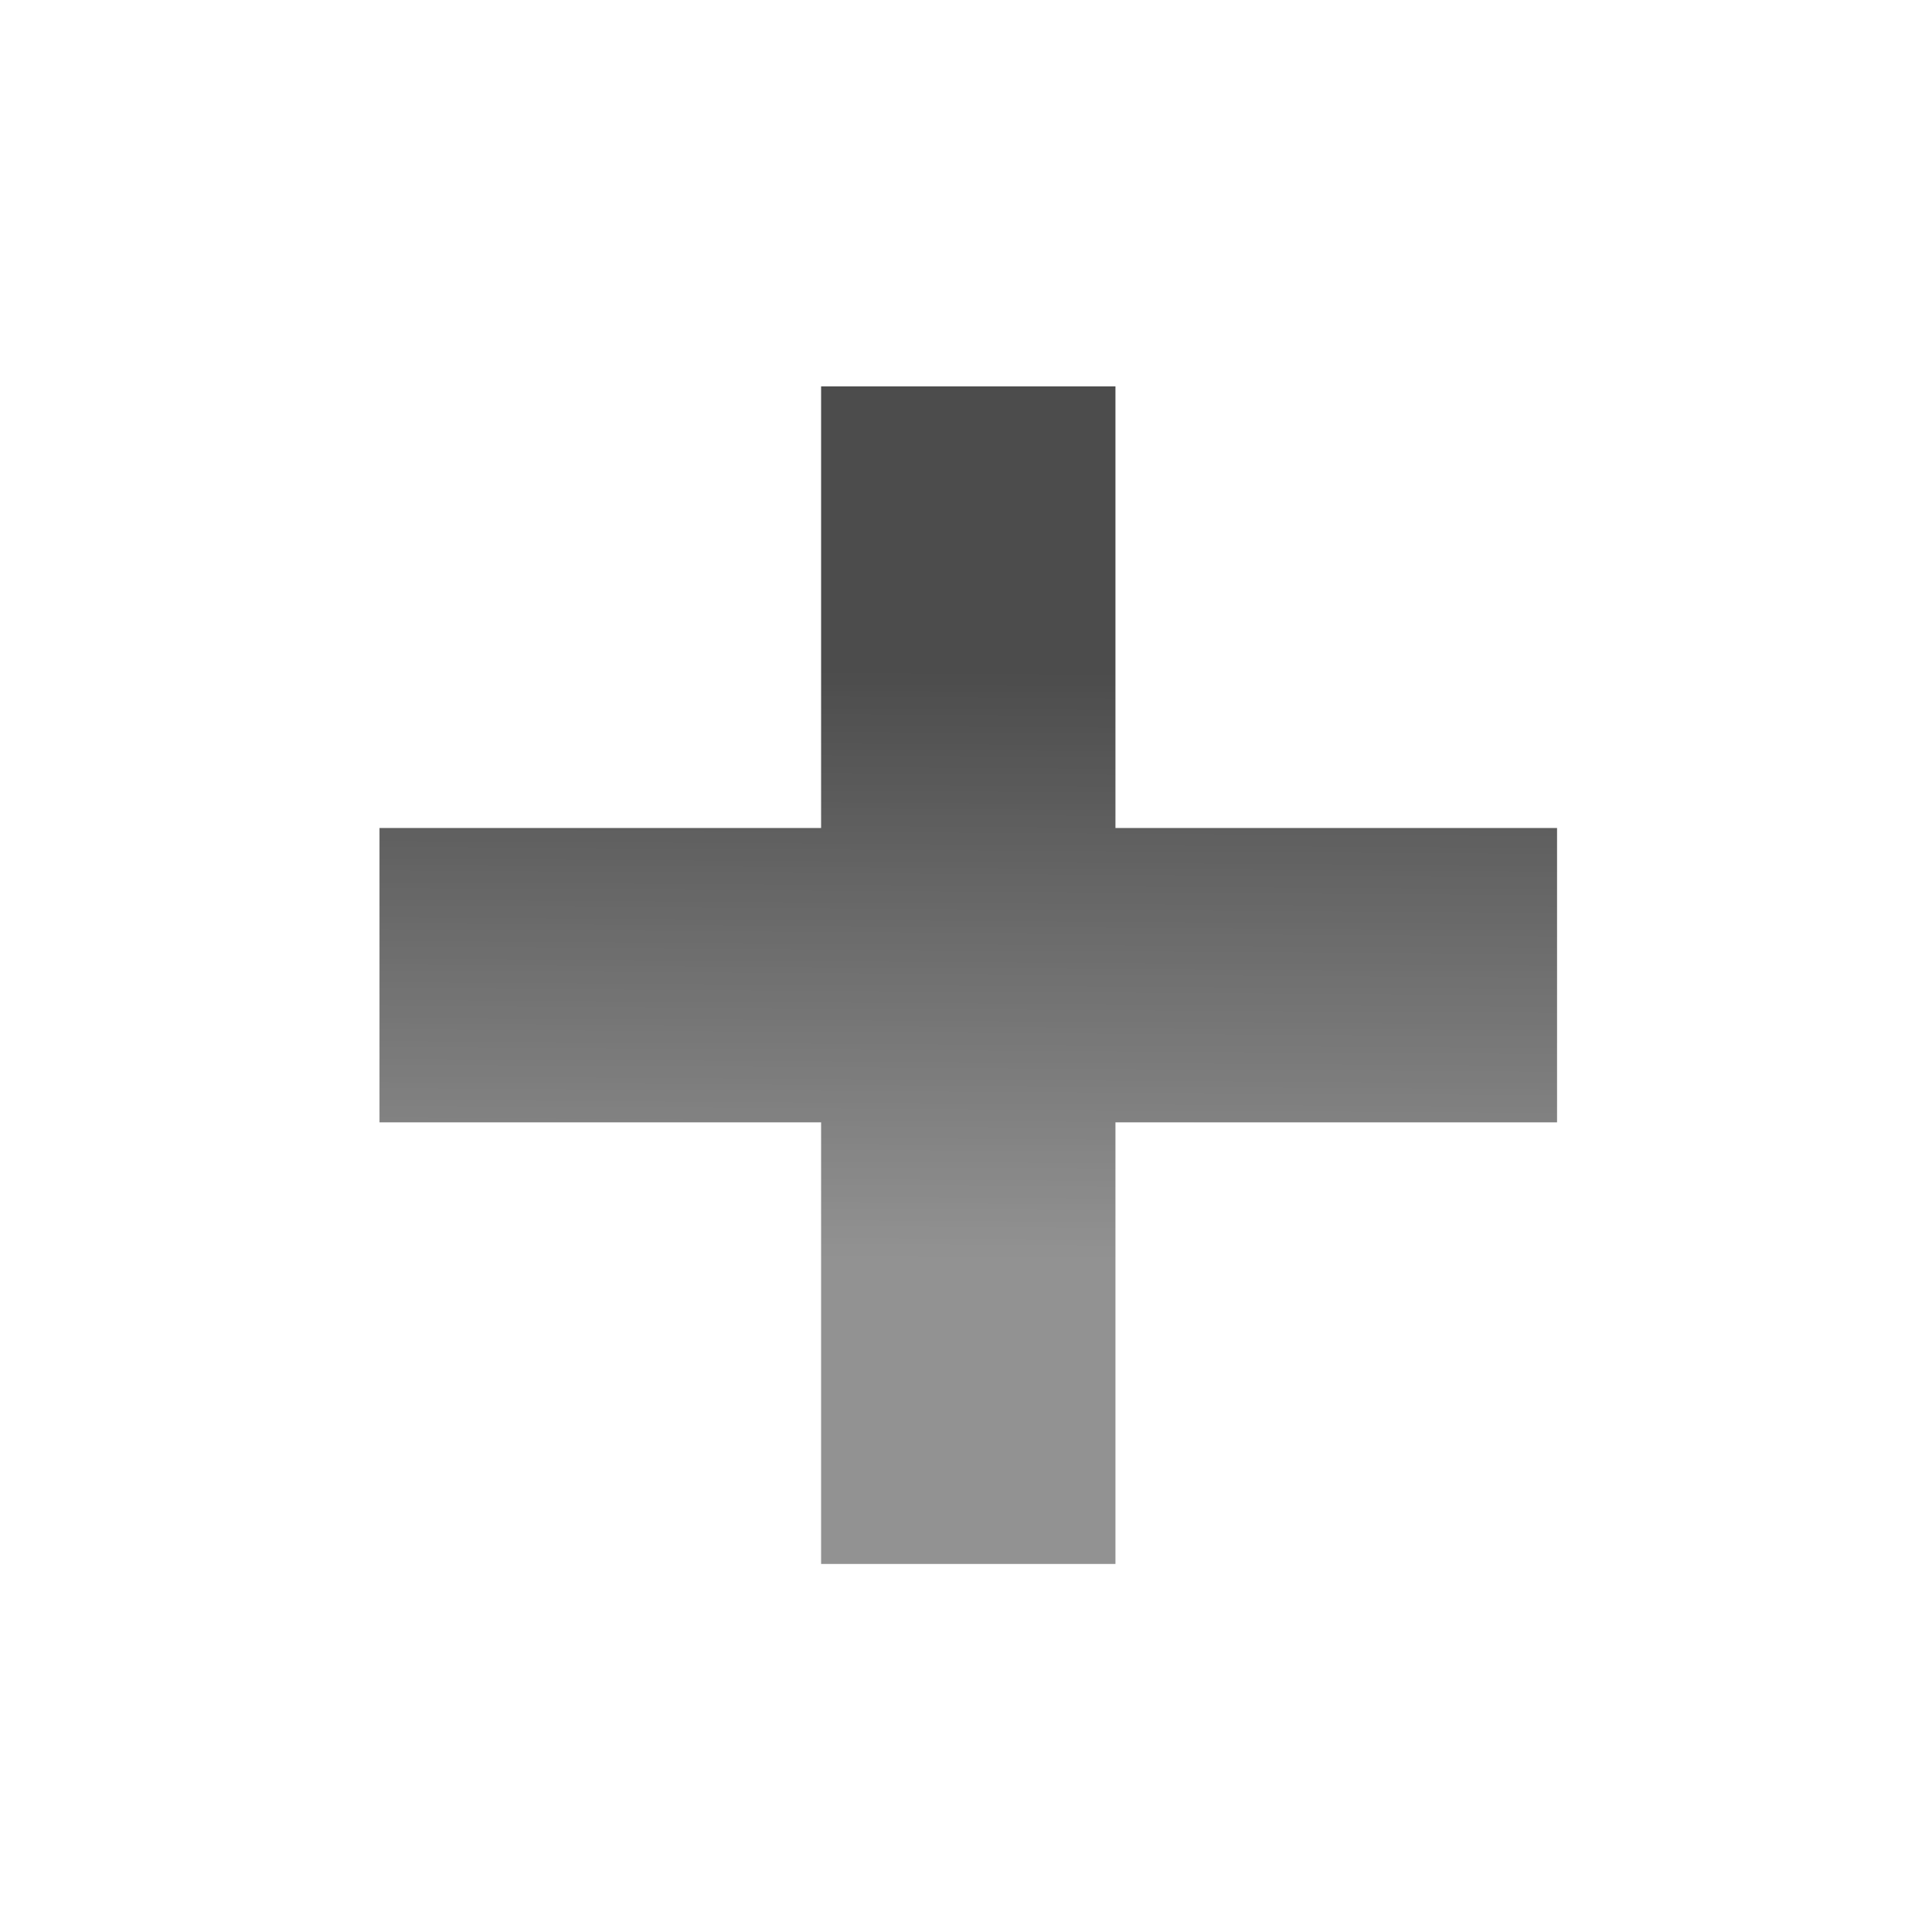
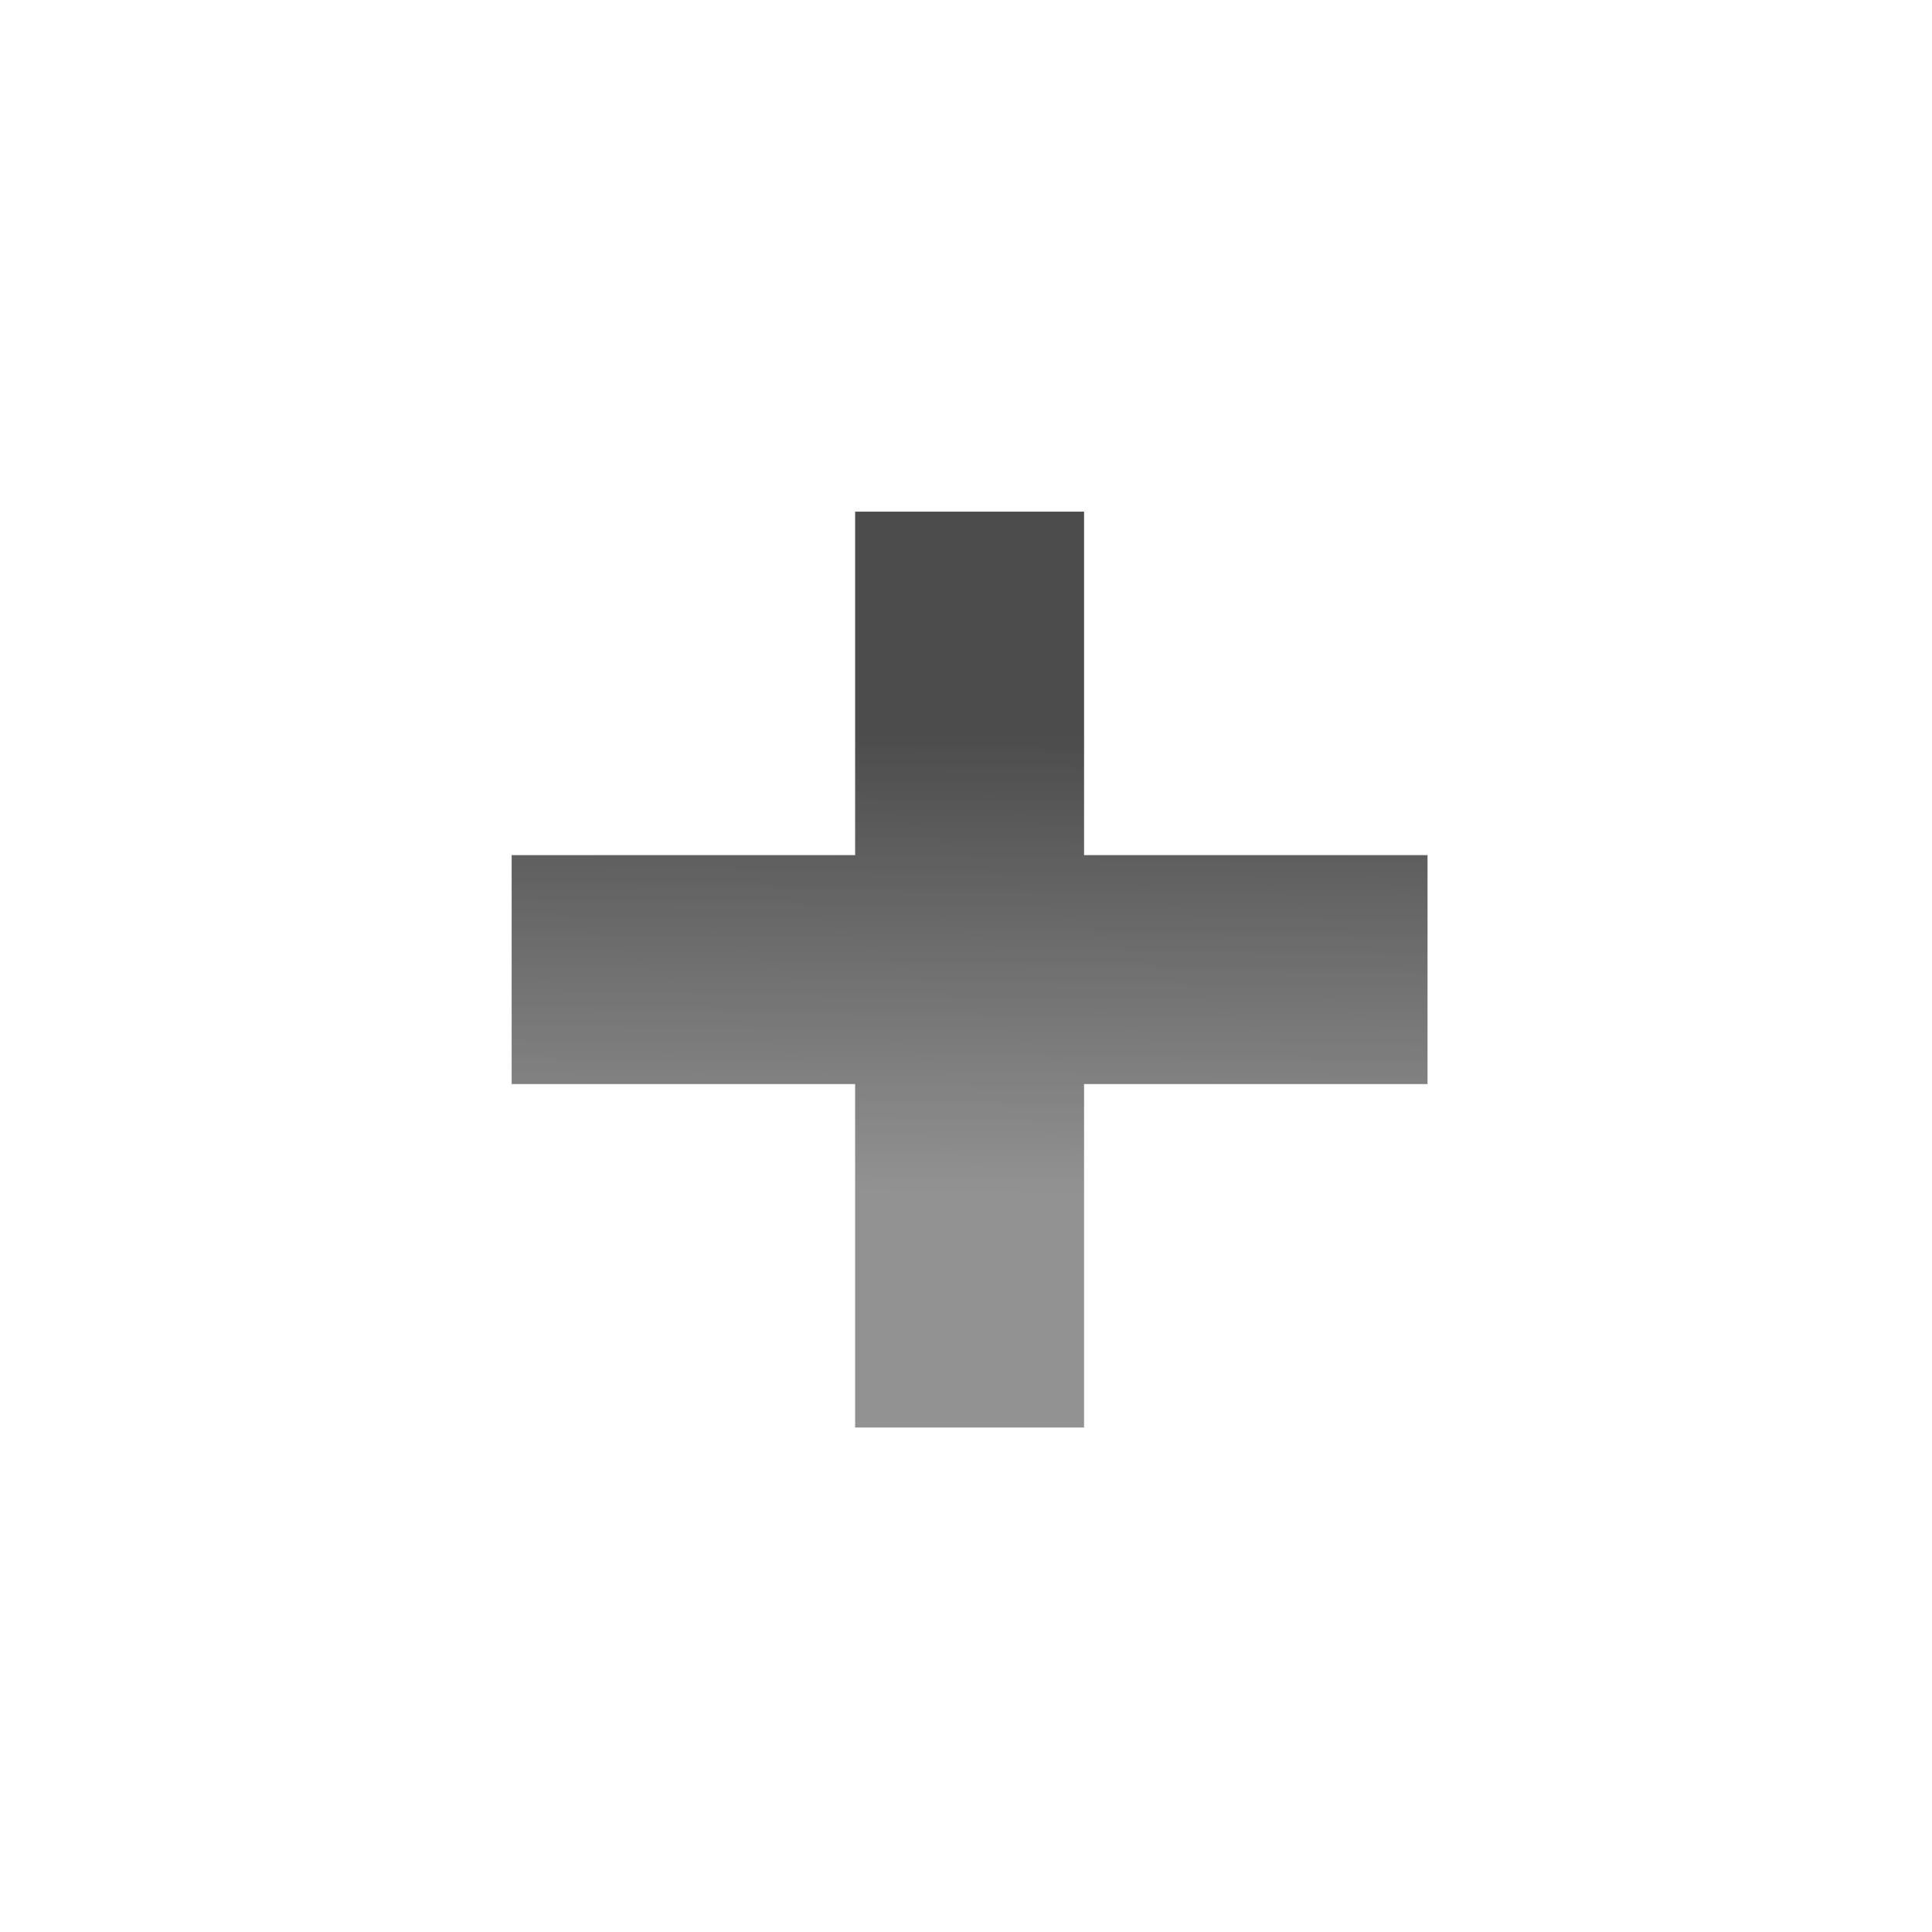
- <svg xmlns="http://www.w3.org/2000/svg" xmlns:xlink="http://www.w3.org/1999/xlink" width="14" height="14" version="1.1" style="enable-background:new" id="svg8">
+ <svg xmlns="http://www.w3.org/2000/svg" xmlns:xlink="http://www.w3.org/1999/xlink" width="18" height="18" version="1.1" style="enable-background:new" id="svg8">
  <defs id="defs12">
-     <linearGradient x1="6.931" y1="7.844" x2="11.17" y2="12.083" id="linearGradient2388" xlink:href="#linearGradient3587-6-5" gradientUnits="userSpaceOnUse" gradientTransform="matrix(0.7542472,0.7542472,-0.7542472,0.7542472,9.279691,-7.449341)" />
+     <linearGradient id="linearGradient4507">
+       <stop offset="0" style="stop-color:#fafafa;stop-opacity:0.855" id="stop4503" />
+       <stop offset="1" style="stop-color:#646464;stop-opacity:1" id="stop4505" />
+     </linearGradient>
    <linearGradient id="linearGradient3587-6-5">
+       <stop offset="0" style="stop-color:#000000;stop-opacity:1" id="stop4498" />
+       <stop offset="1" style="stop-color:#646464;stop-opacity:1" id="stop4500" />
+     </linearGradient>
+     <linearGradient x1="6.931" y1="7.844" x2="11.17" y2="12.083" id="linearGradient2388" xlink:href="#linearGradient3587-6-5-0" gradientUnits="userSpaceOnUse" gradientTransform="matrix(0.7542472,0.7542472,-0.7542472,0.7542472,9.279691,-7.449341)" />
+     <linearGradient id="linearGradient3587-6-5-0">
      <stop id="stop3589-9-2" style="stop-color:#000000;stop-opacity:1" offset="0" />
      <stop id="stop3591-7-4" style="stop-color:#646464;stop-opacity:1" offset="1" />
    </linearGradient>
-     <linearGradient x1="7.08" y1="7.694" x2="11.318" y2="11.932" id="linearGradient2388-5" xlink:href="#linearGradient3587-6-5" gradientUnits="userSpaceOnUse" gradientTransform="matrix(0.7542472,0.7542472,-0.7542472,0.7542472,9.279408,-7.449363)" />
-     <linearGradient x1="6.931" y1="7.844" x2="11.17" y2="12.083" id="linearGradient2388-8" xlink:href="#linearGradient3587-6-5" gradientUnits="userSpaceOnUse" gradientTransform="matrix(0.7542472,0.7542472,-0.7542472,0.7542472,9.279408,-7.449363)" />
-     <linearGradient x1="7.08" y1="7.694" x2="11.318" y2="11.932" id="linearGradient2388-0" xlink:href="#linearGradient2402" gradientUnits="userSpaceOnUse" gradientTransform="rotate(45,12.02477,7.565117)" />
-     <linearGradient id="linearGradient2402">
-       <stop id="stop2404" style="stop-color:#4d86b2;stop-opacity:1" offset="0" />
-       <stop id="stop2406" style="stop-color:#8ab9dd;stop-opacity:1" offset="1" />
-     </linearGradient>
-     <linearGradient xlink:href="#linearGradient3587-6-5" id="linearGradient4152" x1="7.676" y1="1040.398" x2="7.666" y2="1042.292" gradientUnits="userSpaceOnUse" gradientTransform="matrix(1.958857,0,0,2.252685,-8.256764,-2338.827)" />
+     <linearGradient x1="7.08" y1="7.694" x2="11.318" y2="11.932" id="linearGradient2388-5" xlink:href="#linearGradient4507" gradientUnits="userSpaceOnUse" gradientTransform="matrix(0.7515854,0.7568997,-0.7568997,0.7515854,31.8217,-5.317321)" />
+     <linearGradient x1="6.931" y1="7.844" x2="11.17" y2="12.083" id="linearGradient2388-9" xlink:href="#linearGradient3587-6-5" gradientUnits="userSpaceOnUse" gradientTransform="matrix(0.7542472,0.7542472,-0.7542472,0.7542472,-13.23212,-10.31706)" />
+     <linearGradient xlink:href="#linearGradient3587-6-5" id="linearGradient4152" x1="7.676" y1="1040.398" x2="7.666" y2="1042.292" gradientUnits="userSpaceOnUse" gradientTransform="matrix(1.958857,0,0,2.252685,-6.239764,-2336.861)" />
  </defs>
-   <path style="opacity:0.7;fill:url(#linearGradient4152);fill-opacity:1;fill-rule:evenodd;stroke:none;stroke-width:1.067px;stroke-linecap:butt;stroke-linejoin:miter;stroke-opacity:1" d="M 5.95,2.8 V 6 H 2.75 V 8.133 H 5.95 V 11.333 H 8.083 V 8.133 H 11.283 V 6 H 8.083 V 2.8 Z" id="rect3336" />
+   <path style="opacity:0.7;fill:url(#linearGradient4152);fill-opacity:1;fill-rule:evenodd;stroke:none;stroke-width:1.067px;stroke-linecap:butt;stroke-linejoin:miter;stroke-opacity:1;enable-background:new" d="m 7.967,4.767 v 3.2 h -3.2 V 10.1 h 3.2 v 3.2 h 2.133 v -3.2 h 3.2 V 7.967 h -3.2 v -3.2 z" id="rect3336" />
</svg>
